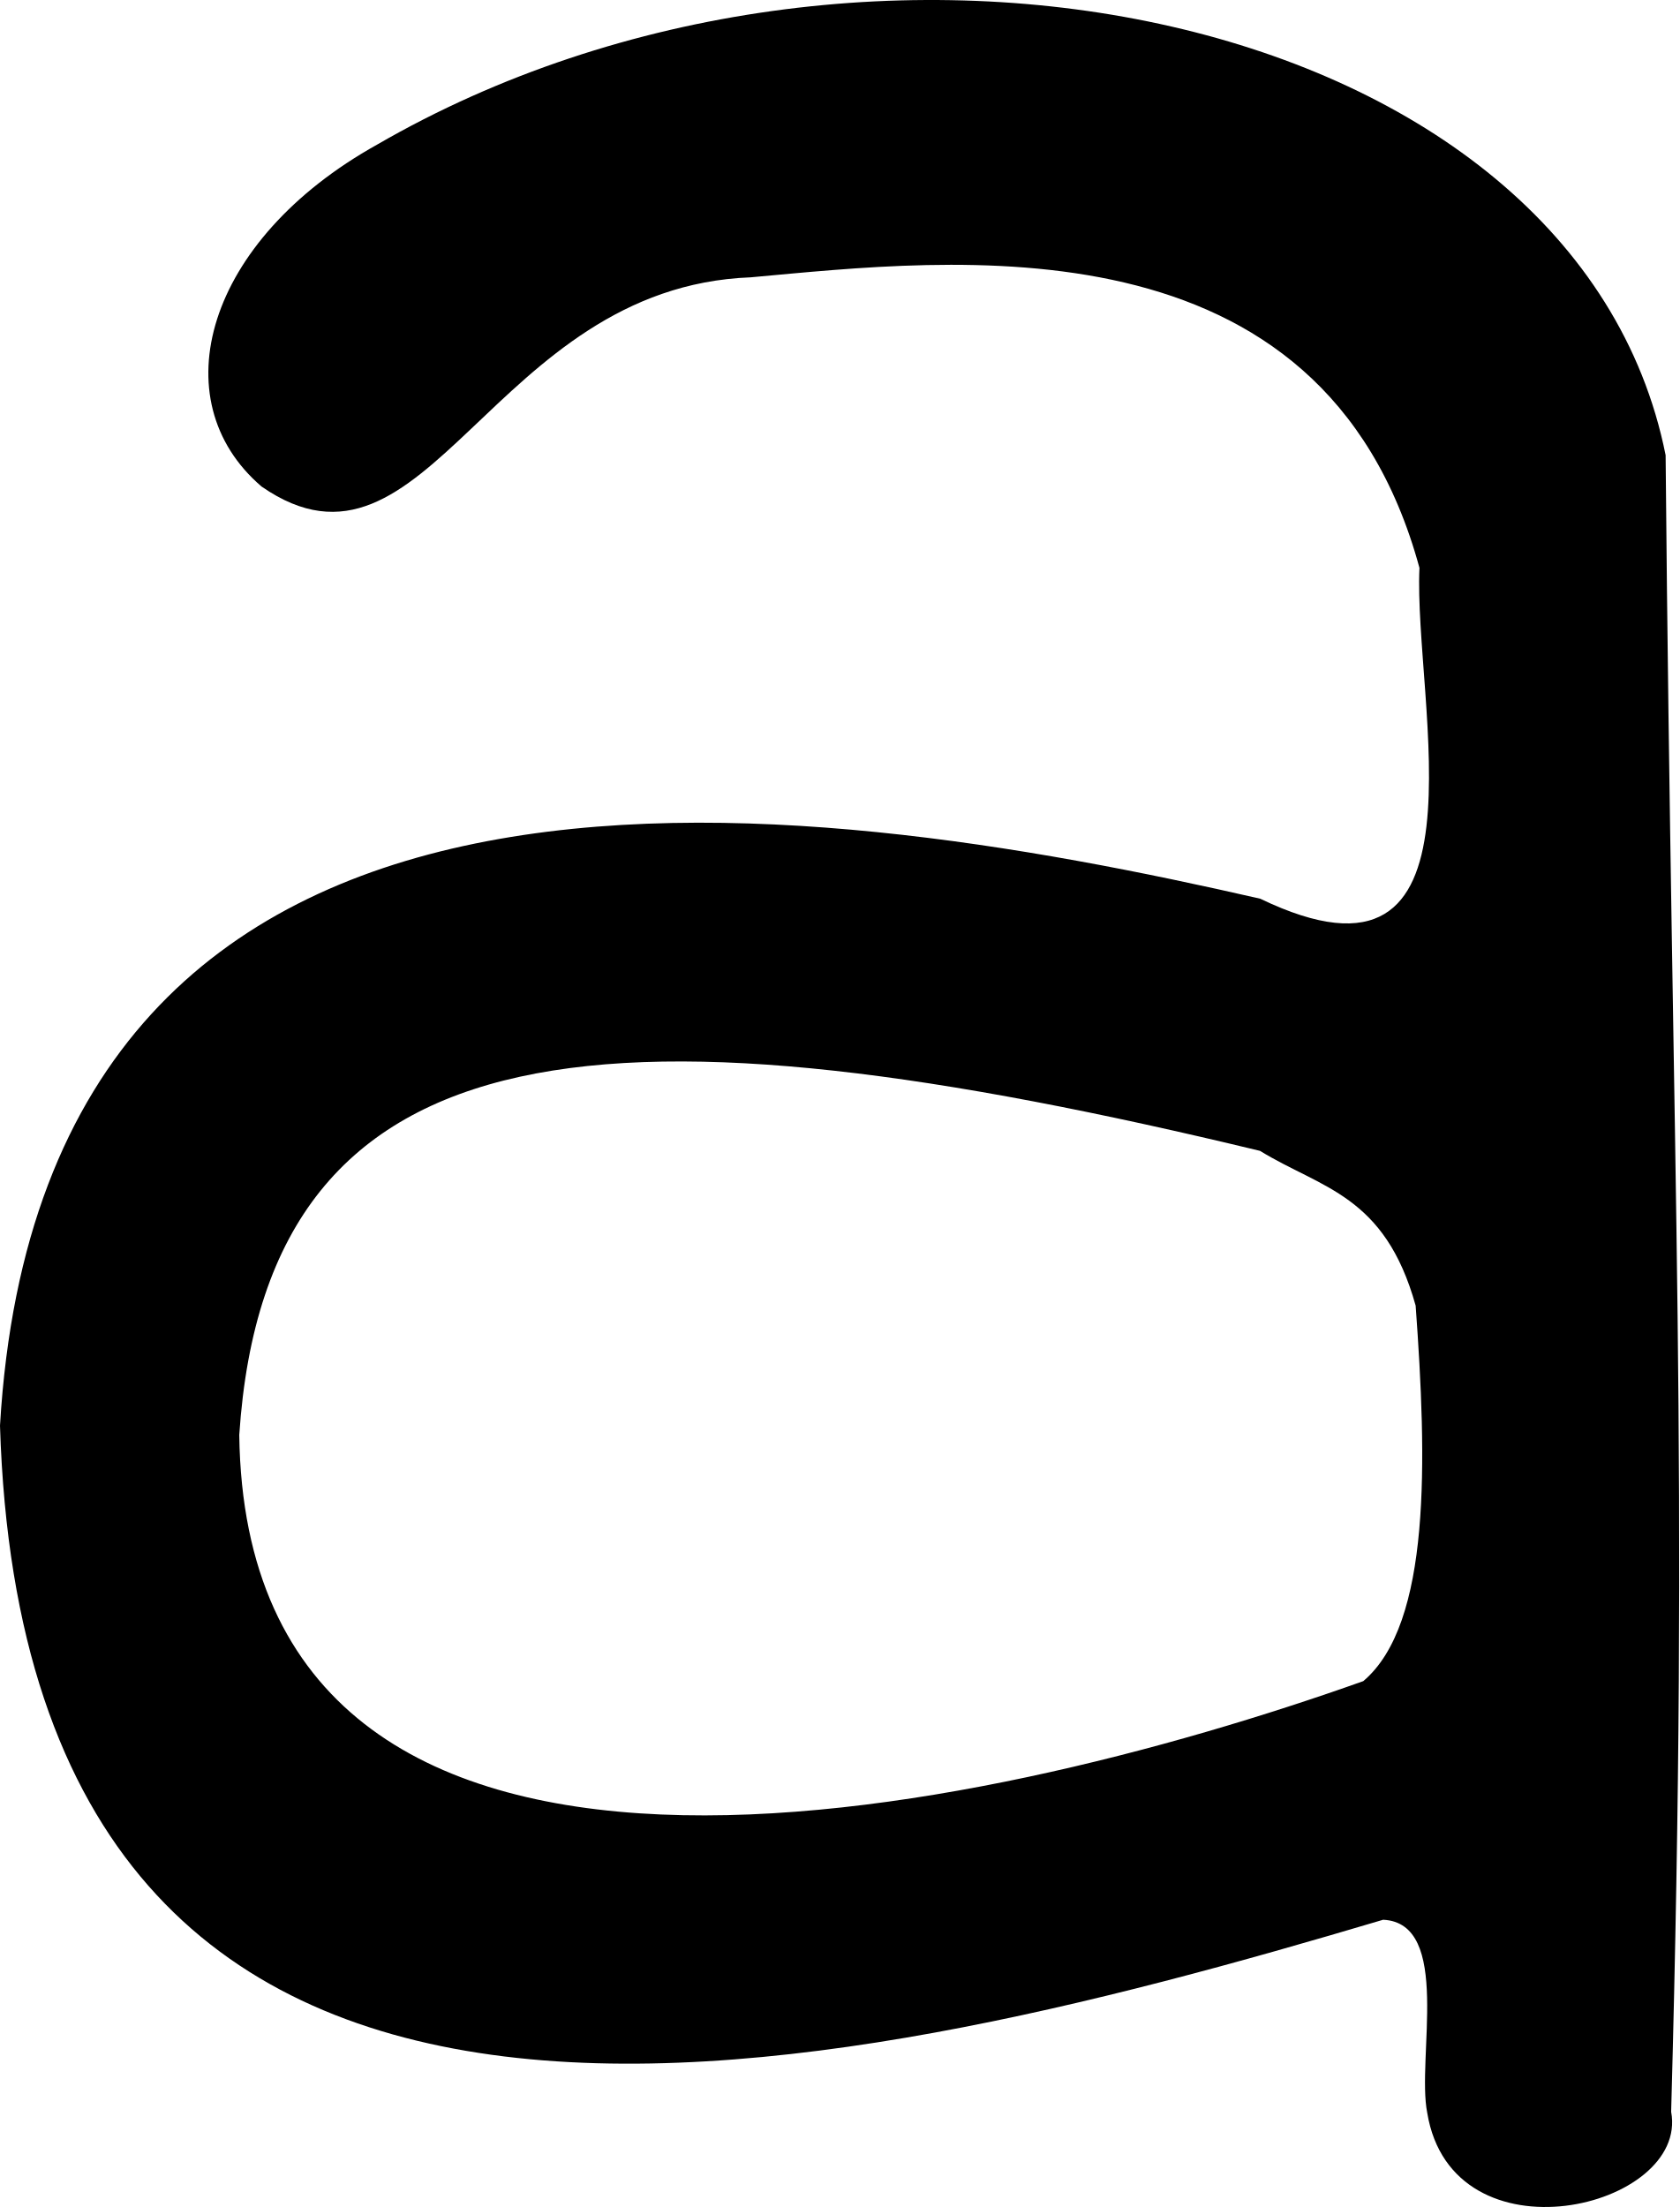
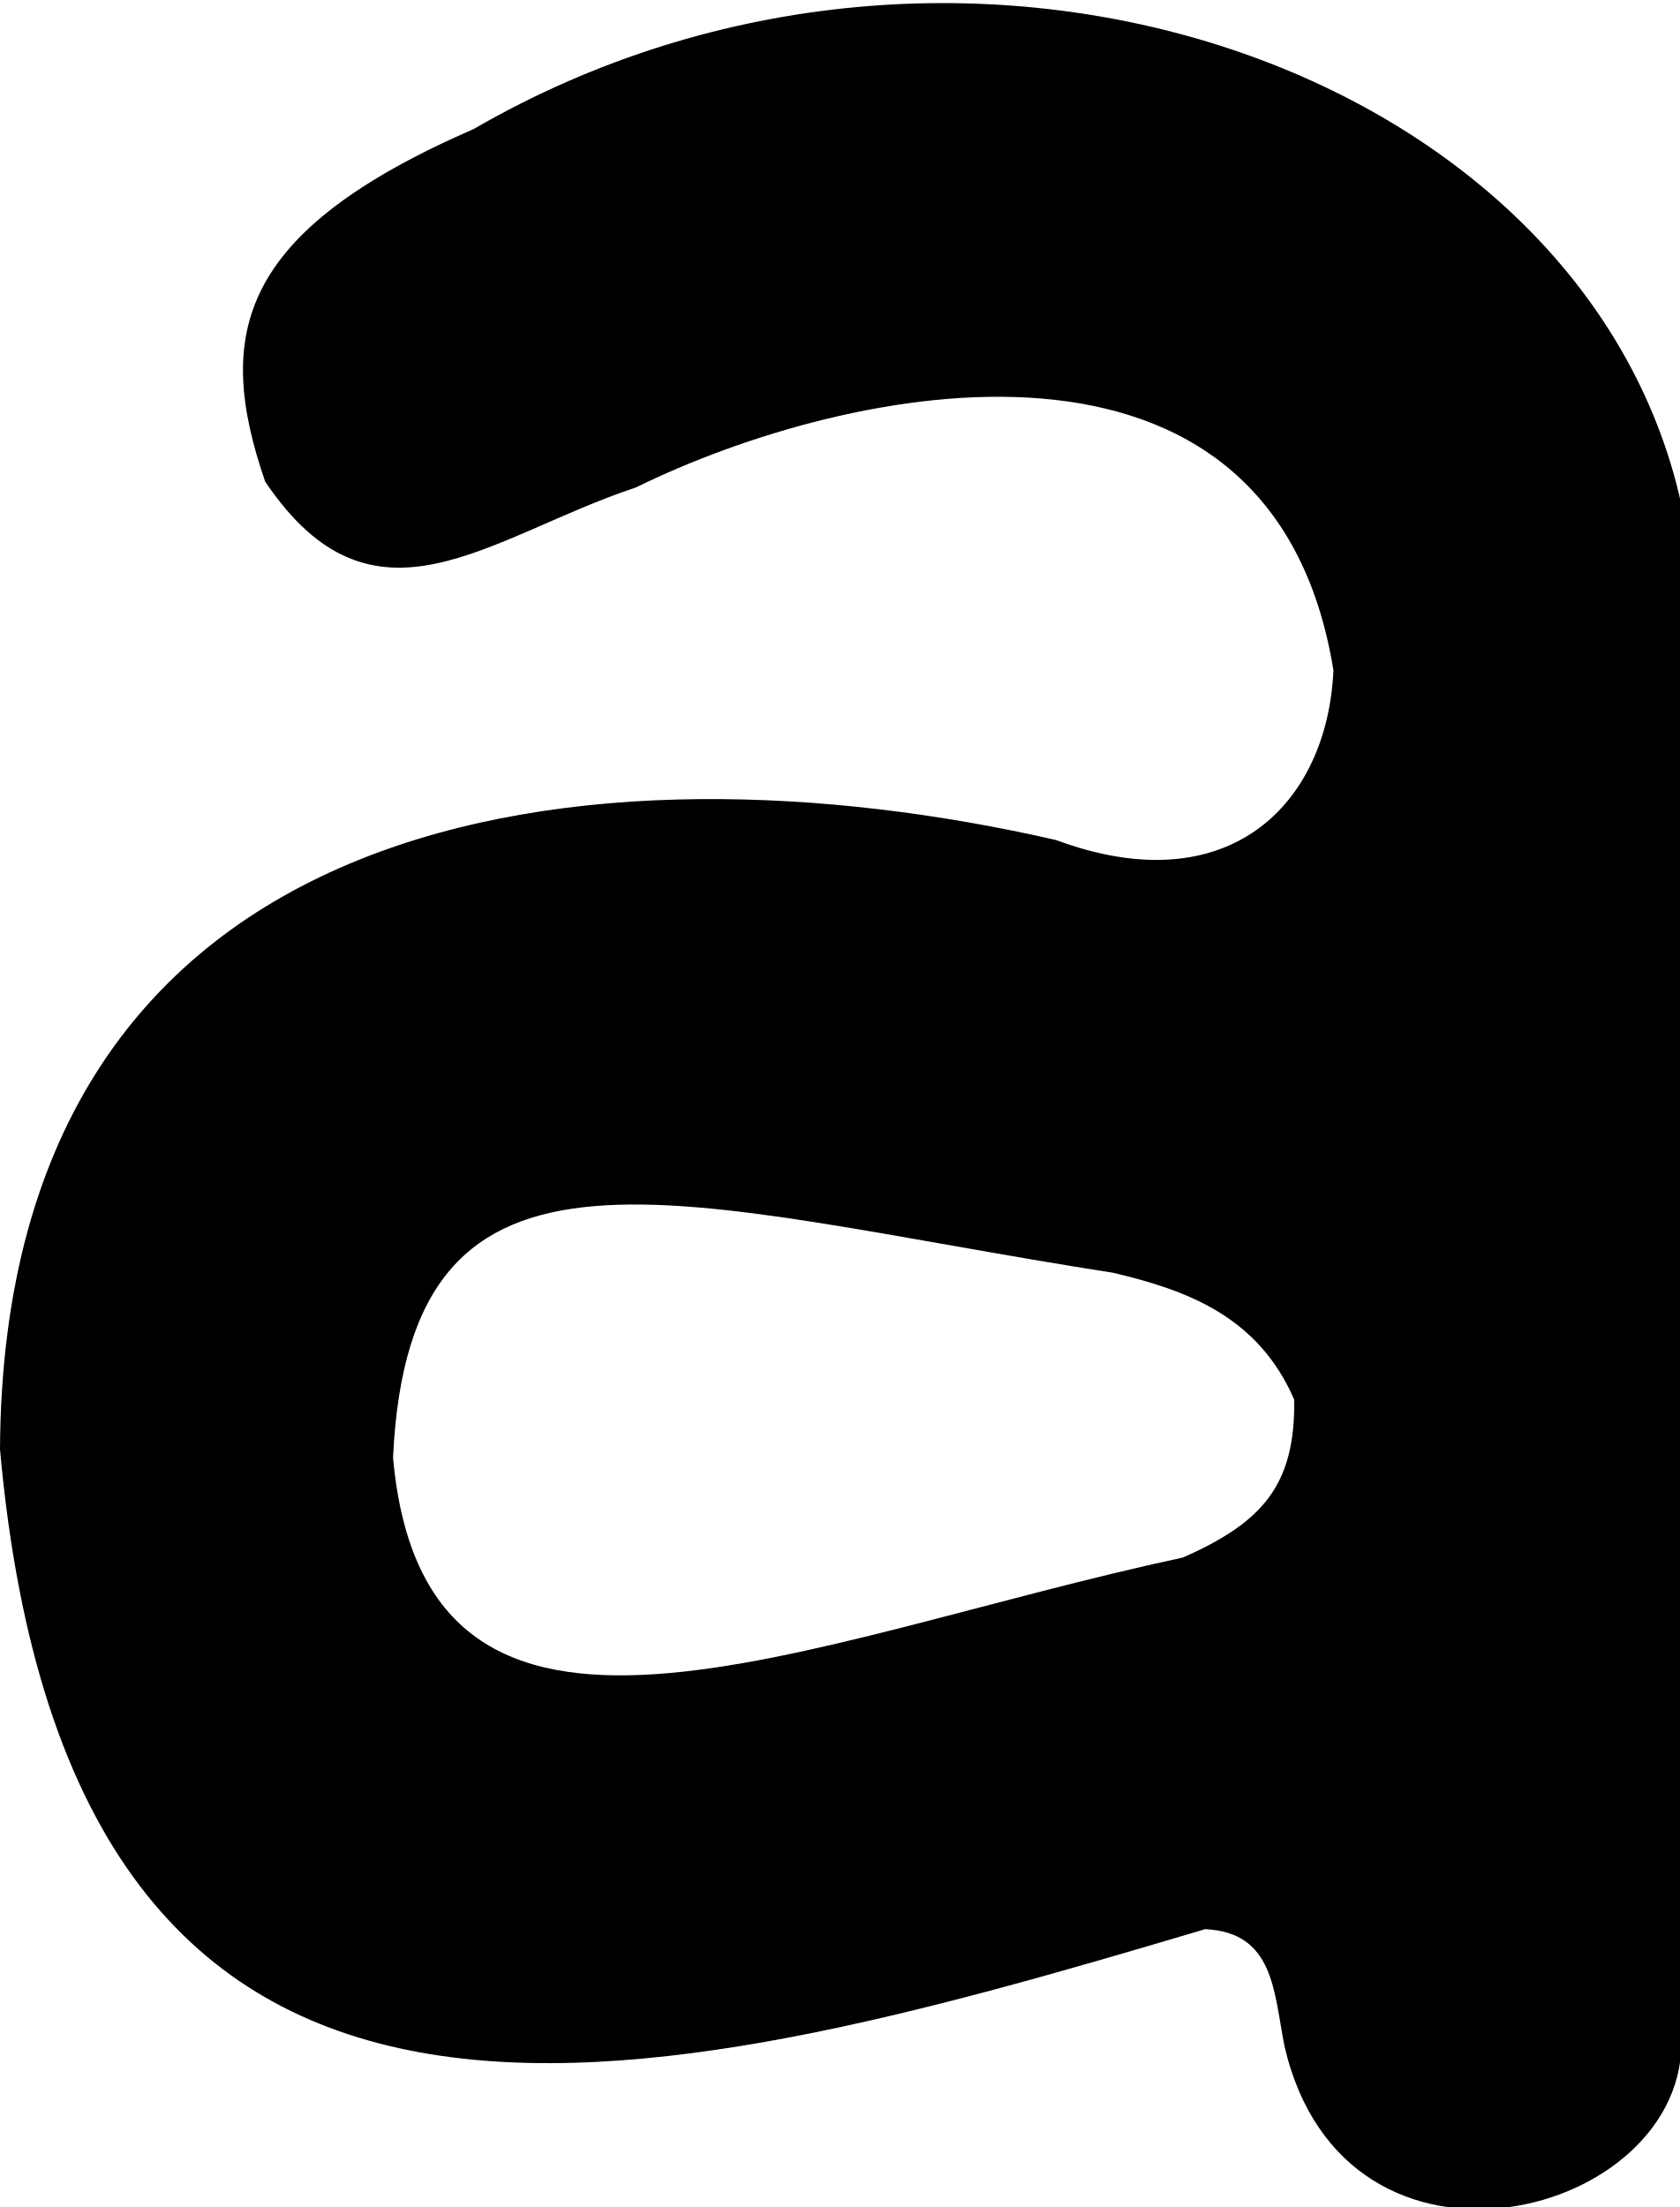
<svg xmlns="http://www.w3.org/2000/svg" id="svg3941" version="1.1" width="707.574" height="929.999" viewBox="0 0 707.574 929.999">
  <defs id="defs3945" />
-   <path style="fill:#000000" d="m 601.402,890.294 c -4.555,-22.829 10.575,-79.944 -18.578,-81.337 C 346.79,879.143 11.066,959.885 0,600.744 18.463,286.751 338.571,334.61 531.048,378.708 630.949,426.823 595.51,295.782 598.125,239.292 557.377,89.542 401.118,109.203 316.339,116.86 207.016,121.009 180.225,253.515 110.23,205.031 67.706,168.644 86.547,101.261 158.895,60.942 364.904,-58.311 664.287,3.819 701.855,191.811 c 2.764,313.354 9.928,421.724 2.332,698.061 7.647,40.823 -92.231,64.676 -102.785,0.423 z M 574.458,708.405 c 28.679,-24.237 26.819,-92.958 22.066,-158.224 -13.04,-46.817 -39.688,-49.313 -65.583,-65.224 -270.172,-65.178 -418.34,-57.967 -430.122,119.712 3.054,230.975 312.768,160.945 473.639,103.737 z" id="path3951" />
+   <path style="fill:#000000" d="M 541.258,862.22 C 536.702,839.39 536.99,814.309 507.837,812.917 271.804,883.102 30.287,948.529 0,610.744 1.379,335.192 252.496,309.877 444.972,353.976 517.692,380.95 559.268,339.004 561.882,282.514 536.236,123.704 357.325,161.486 268.016,205.385 205.506,226.145 157.573,271.066 111.74,202.95 90.357,140.891 100.138,97.67 199.668,54.331 405.676,-64.922 671.837,28.92 709.405,216.912 c 2.764,313.354 6.649,364.979 -0.947,641.316 3.375,76.06 -141.697,114.161 -167.201,3.992 z M 498.555,656.29 c 32.95,-14.627 47.29,-30.034 46.809,-66.47 C 530.188,554.749 500.337,543.71 469.103,536.341 284.355,507.468 172.58,464.265 165.619,614.226 c 13.732,152.369 170.997,76.848 332.936,42.064 z" id="path3951" />
</svg>
